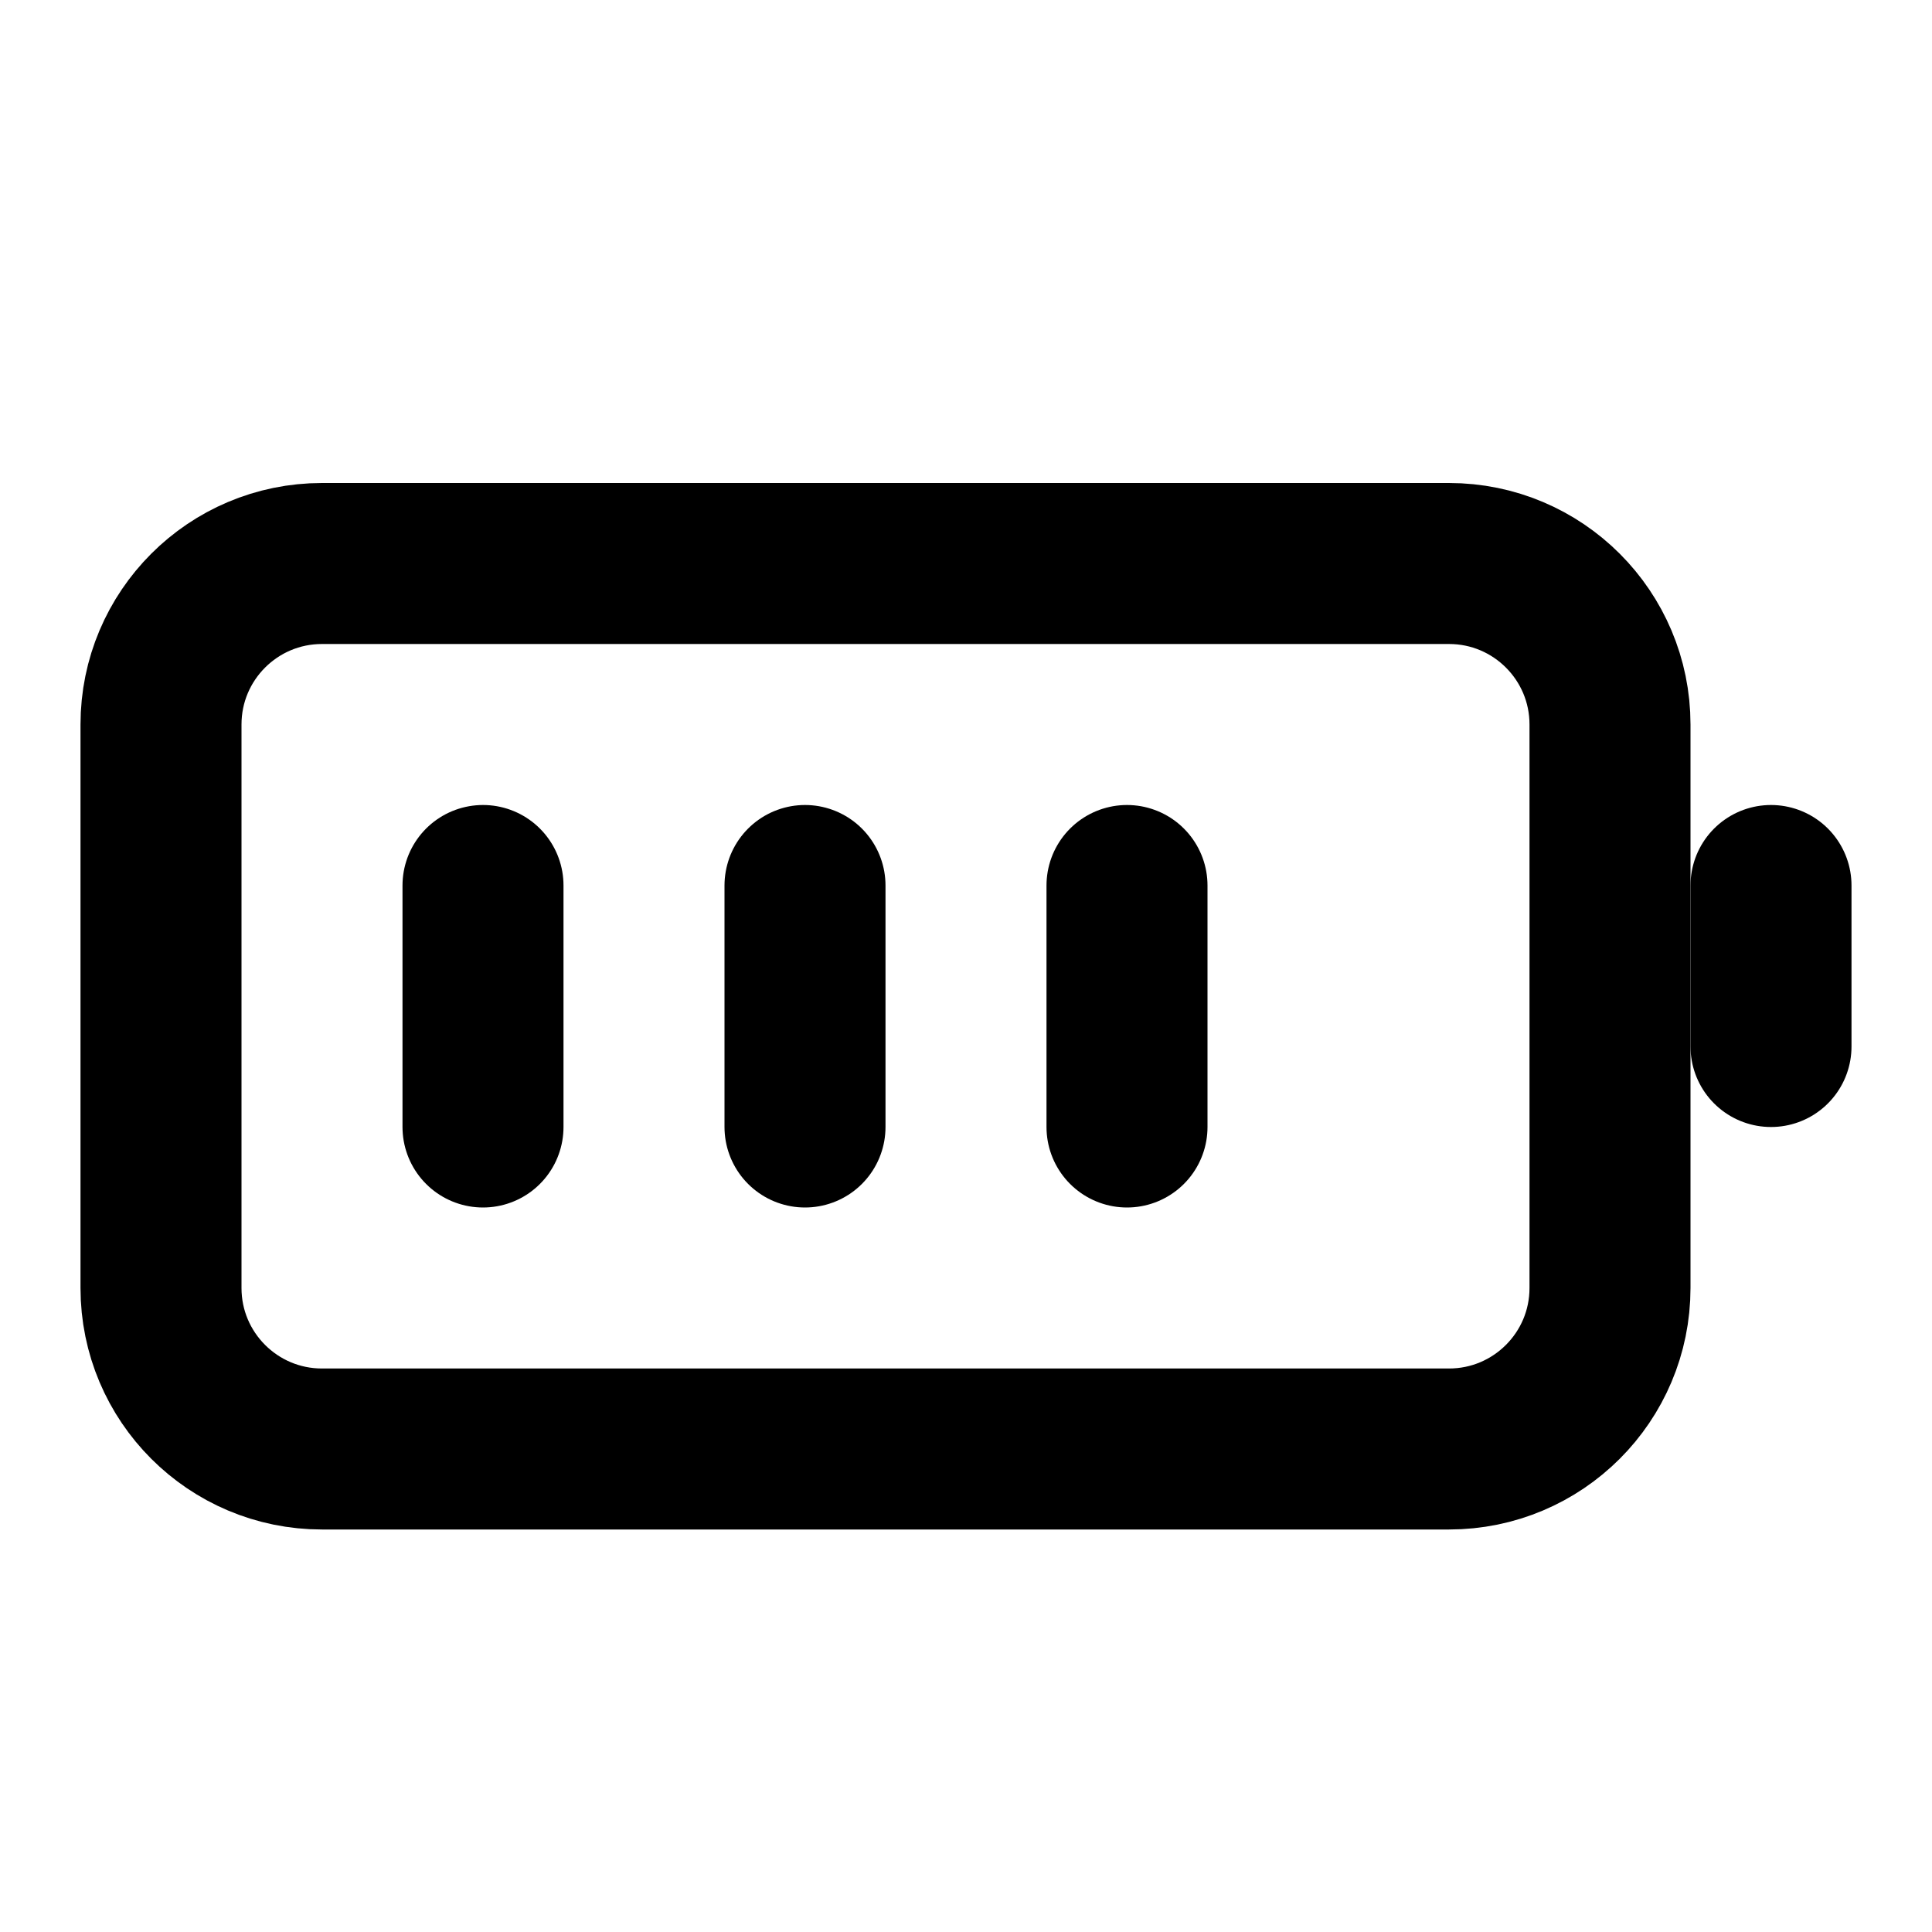
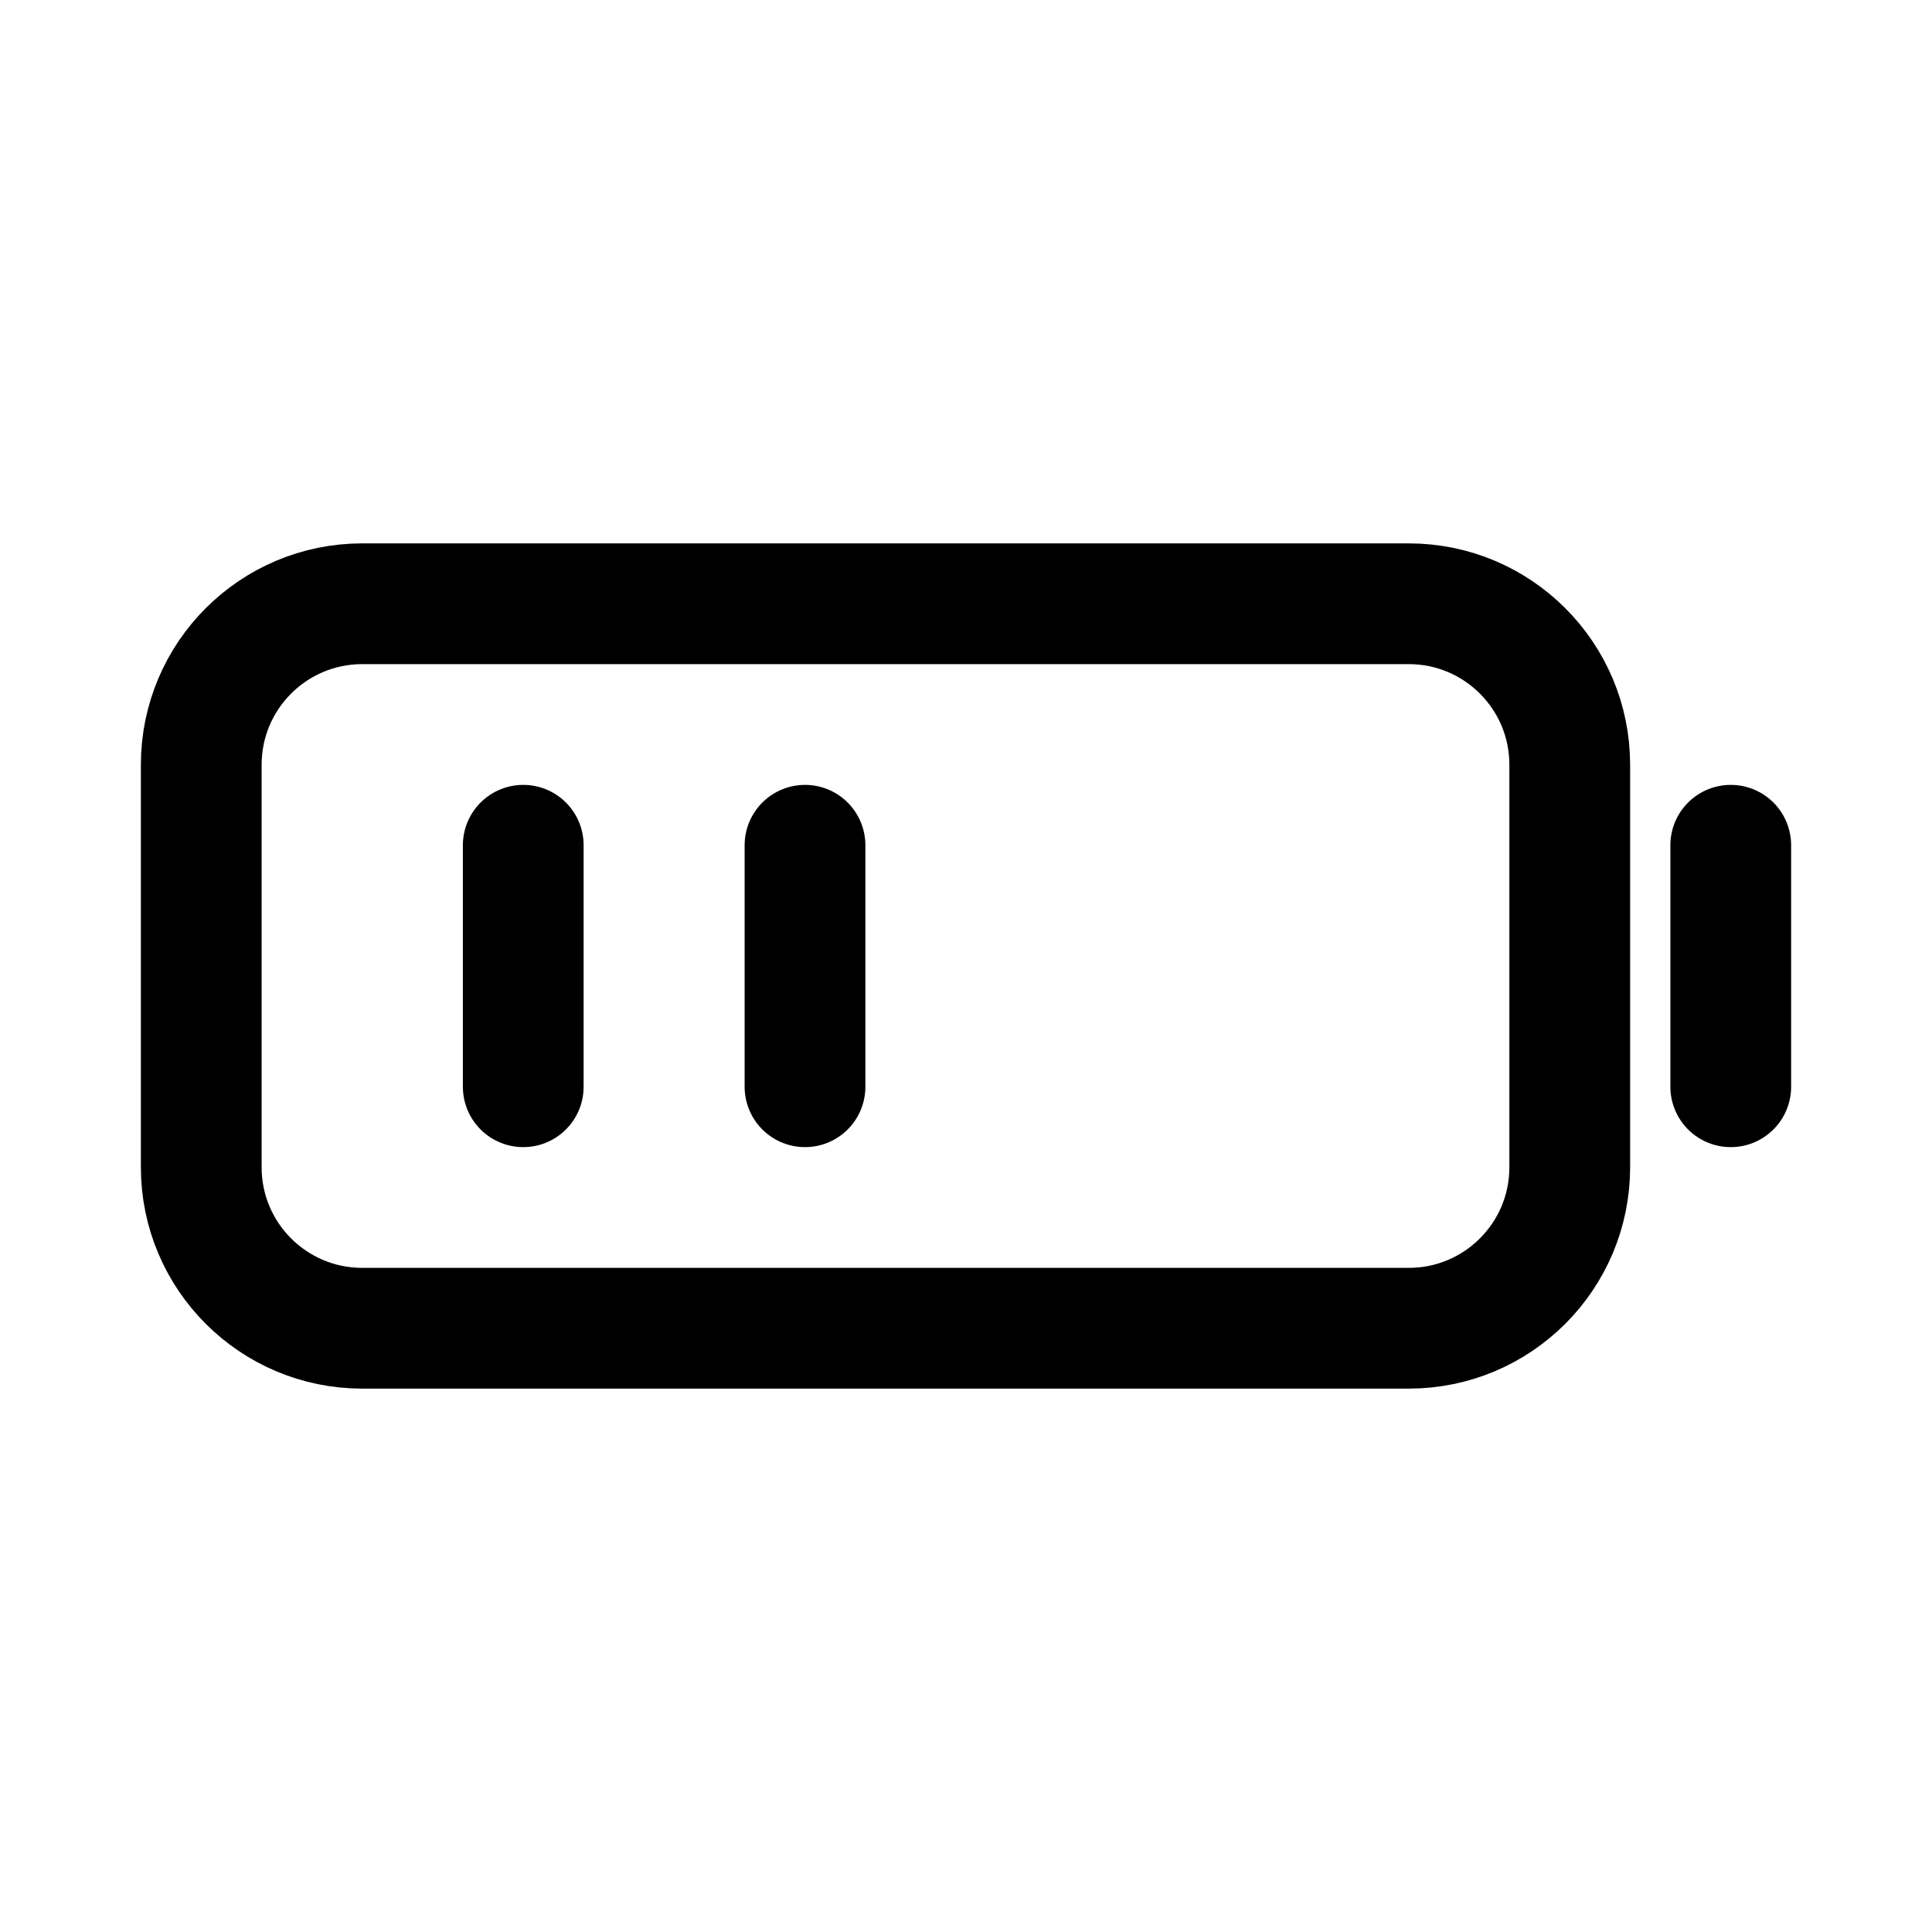
- <svg xmlns="http://www.w3.org/2000/svg" viewBox="0 0 24 24" fill="none" stroke="currentColor" stroke-width="2" stroke-linecap="round" stroke-linejoin="round">
-   <rect x="2" y="7" width="18" height="11" rx="2" />
-   <path d="M22 11v2" />
-   <line x1="6" y1="11" x2="6" y2="14" />
-   <line x1="10" y1="11" x2="10" y2="14" />
-   <line x1="14" y1="11" x2="14" y2="14" />
+ <svg xmlns="http://www.w3.org/2000/svg" viewBox="0 0 24 24" fill="none" stroke="currentColor" stroke-width="1.5" stroke-linecap="round" stroke-linejoin="round">
+   <rect x="2.5" y="7.5" width="17" height="9" rx="2" />
+   <path d="M21.5 10.5v3" />
+   <path d="M6.5 10.5v3" />
+   <path d="M10 10.5v3" />
</svg>
